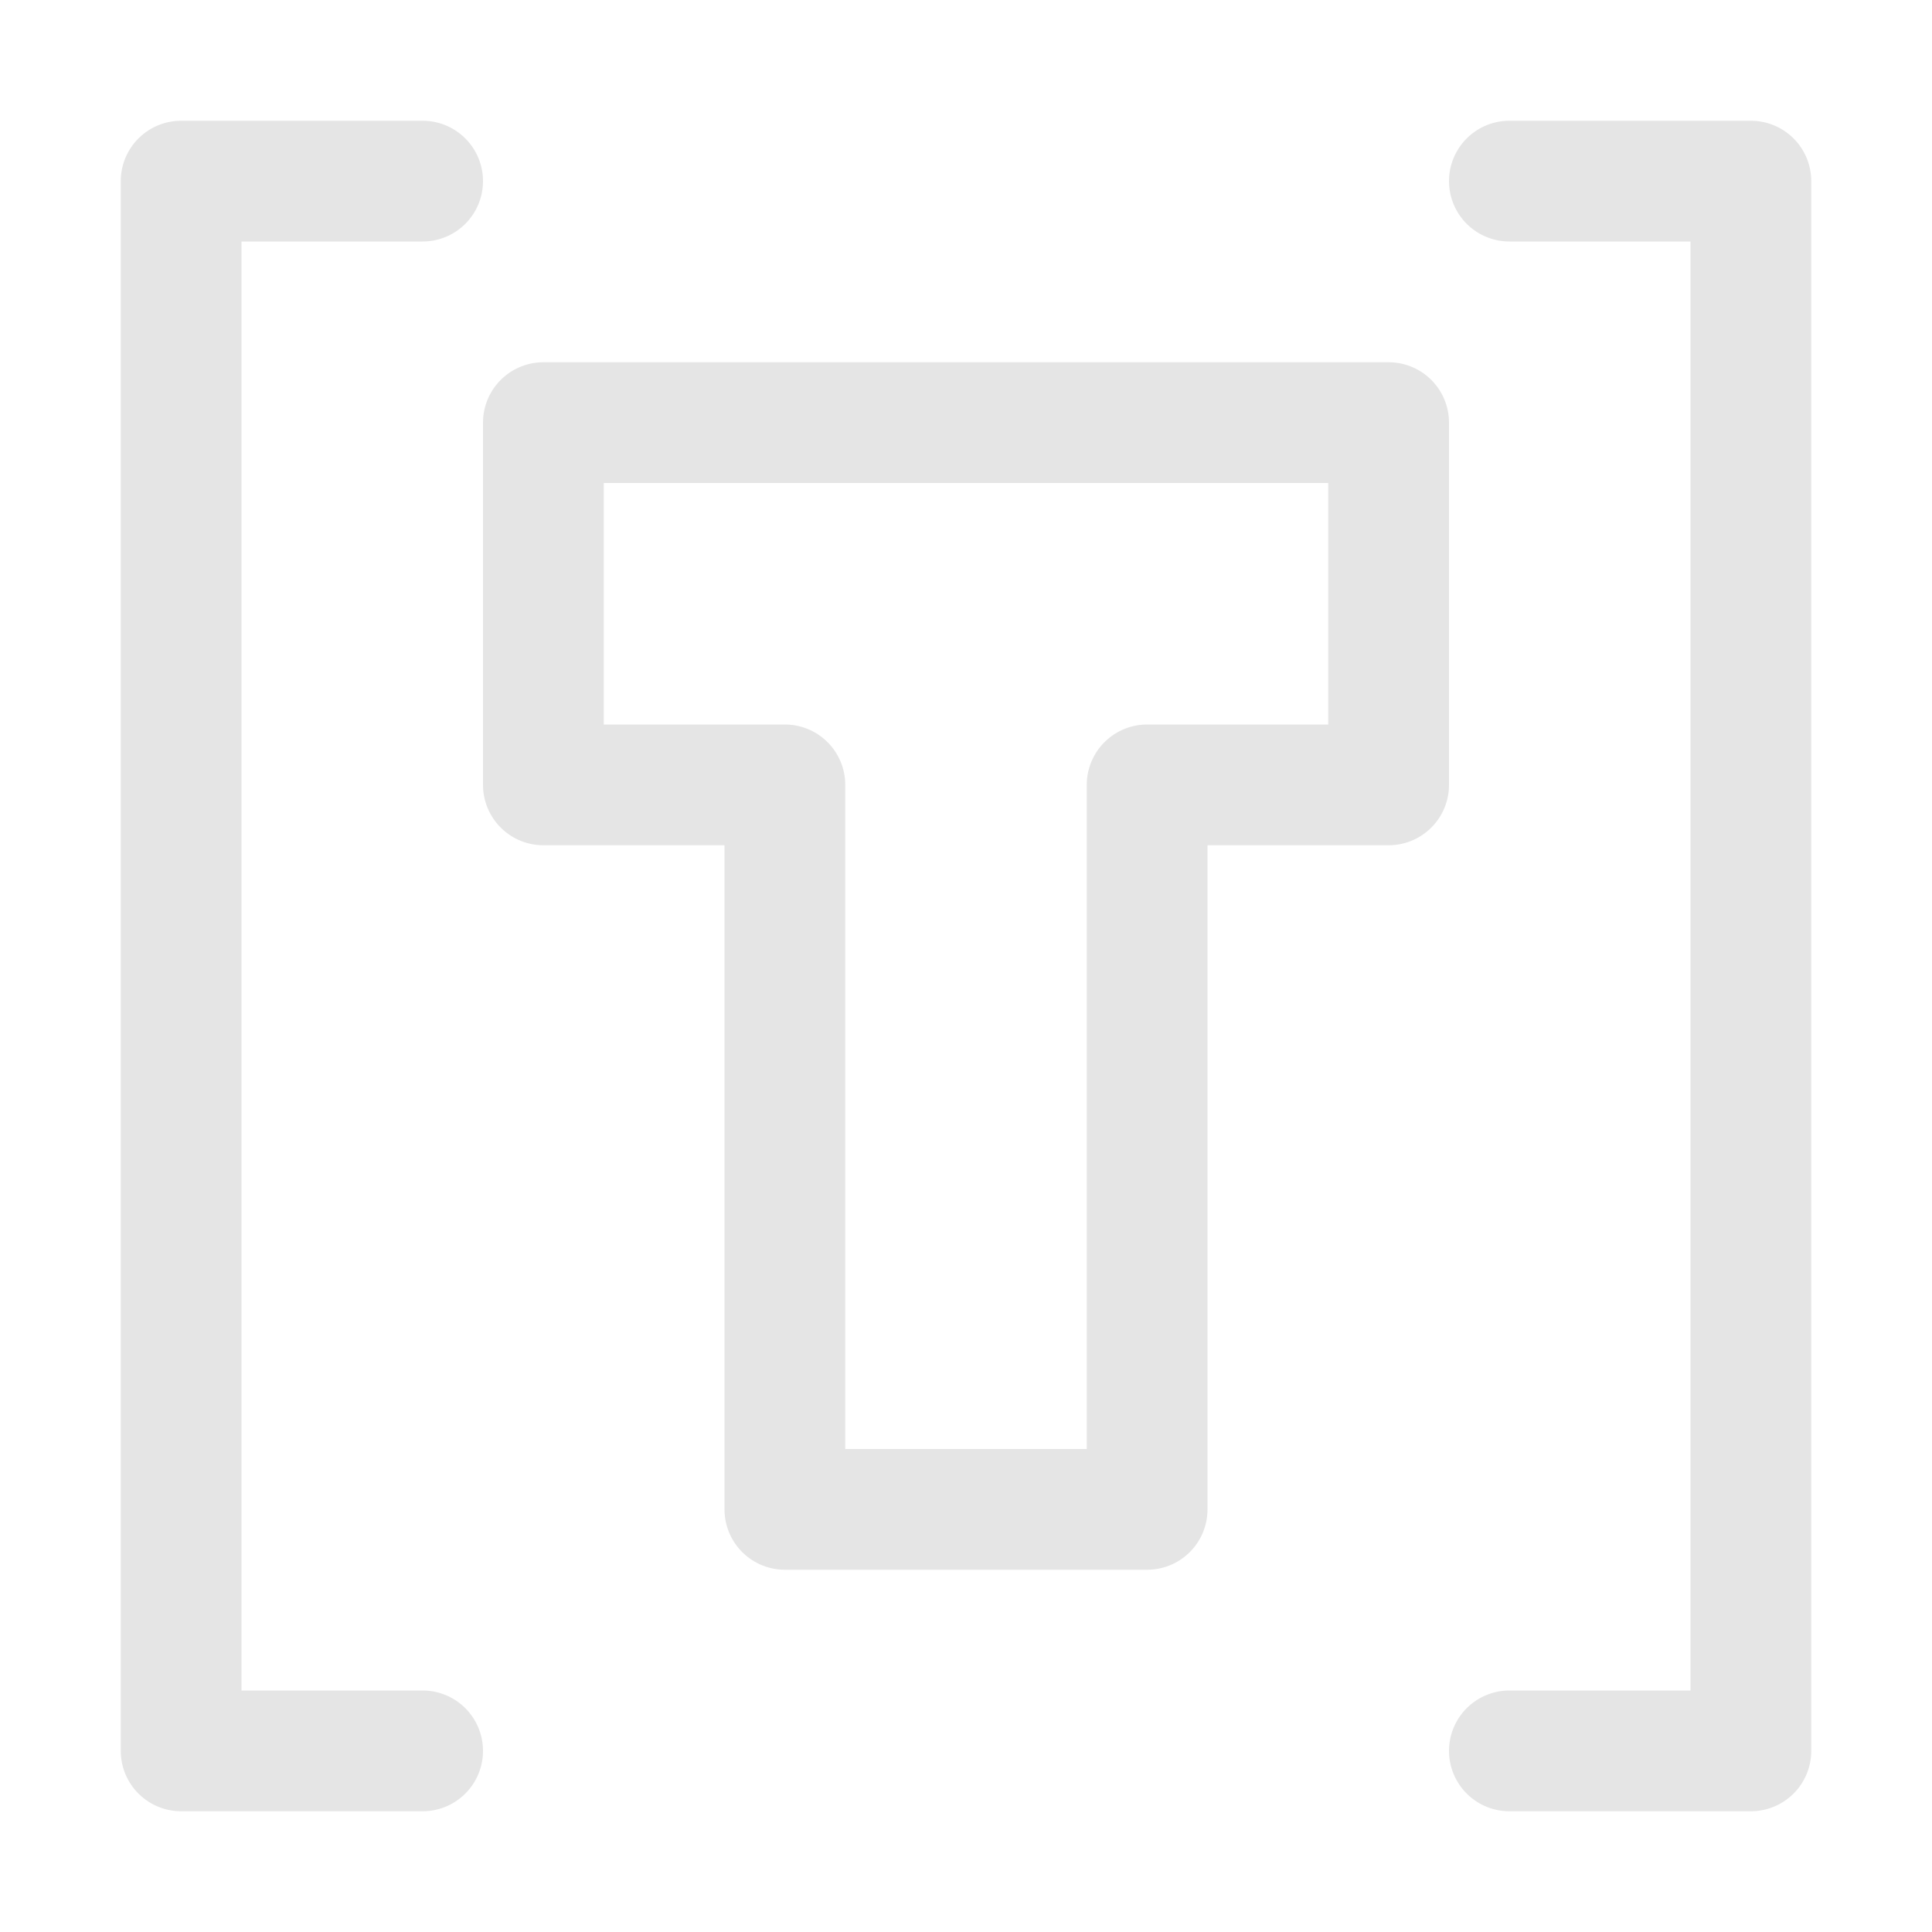
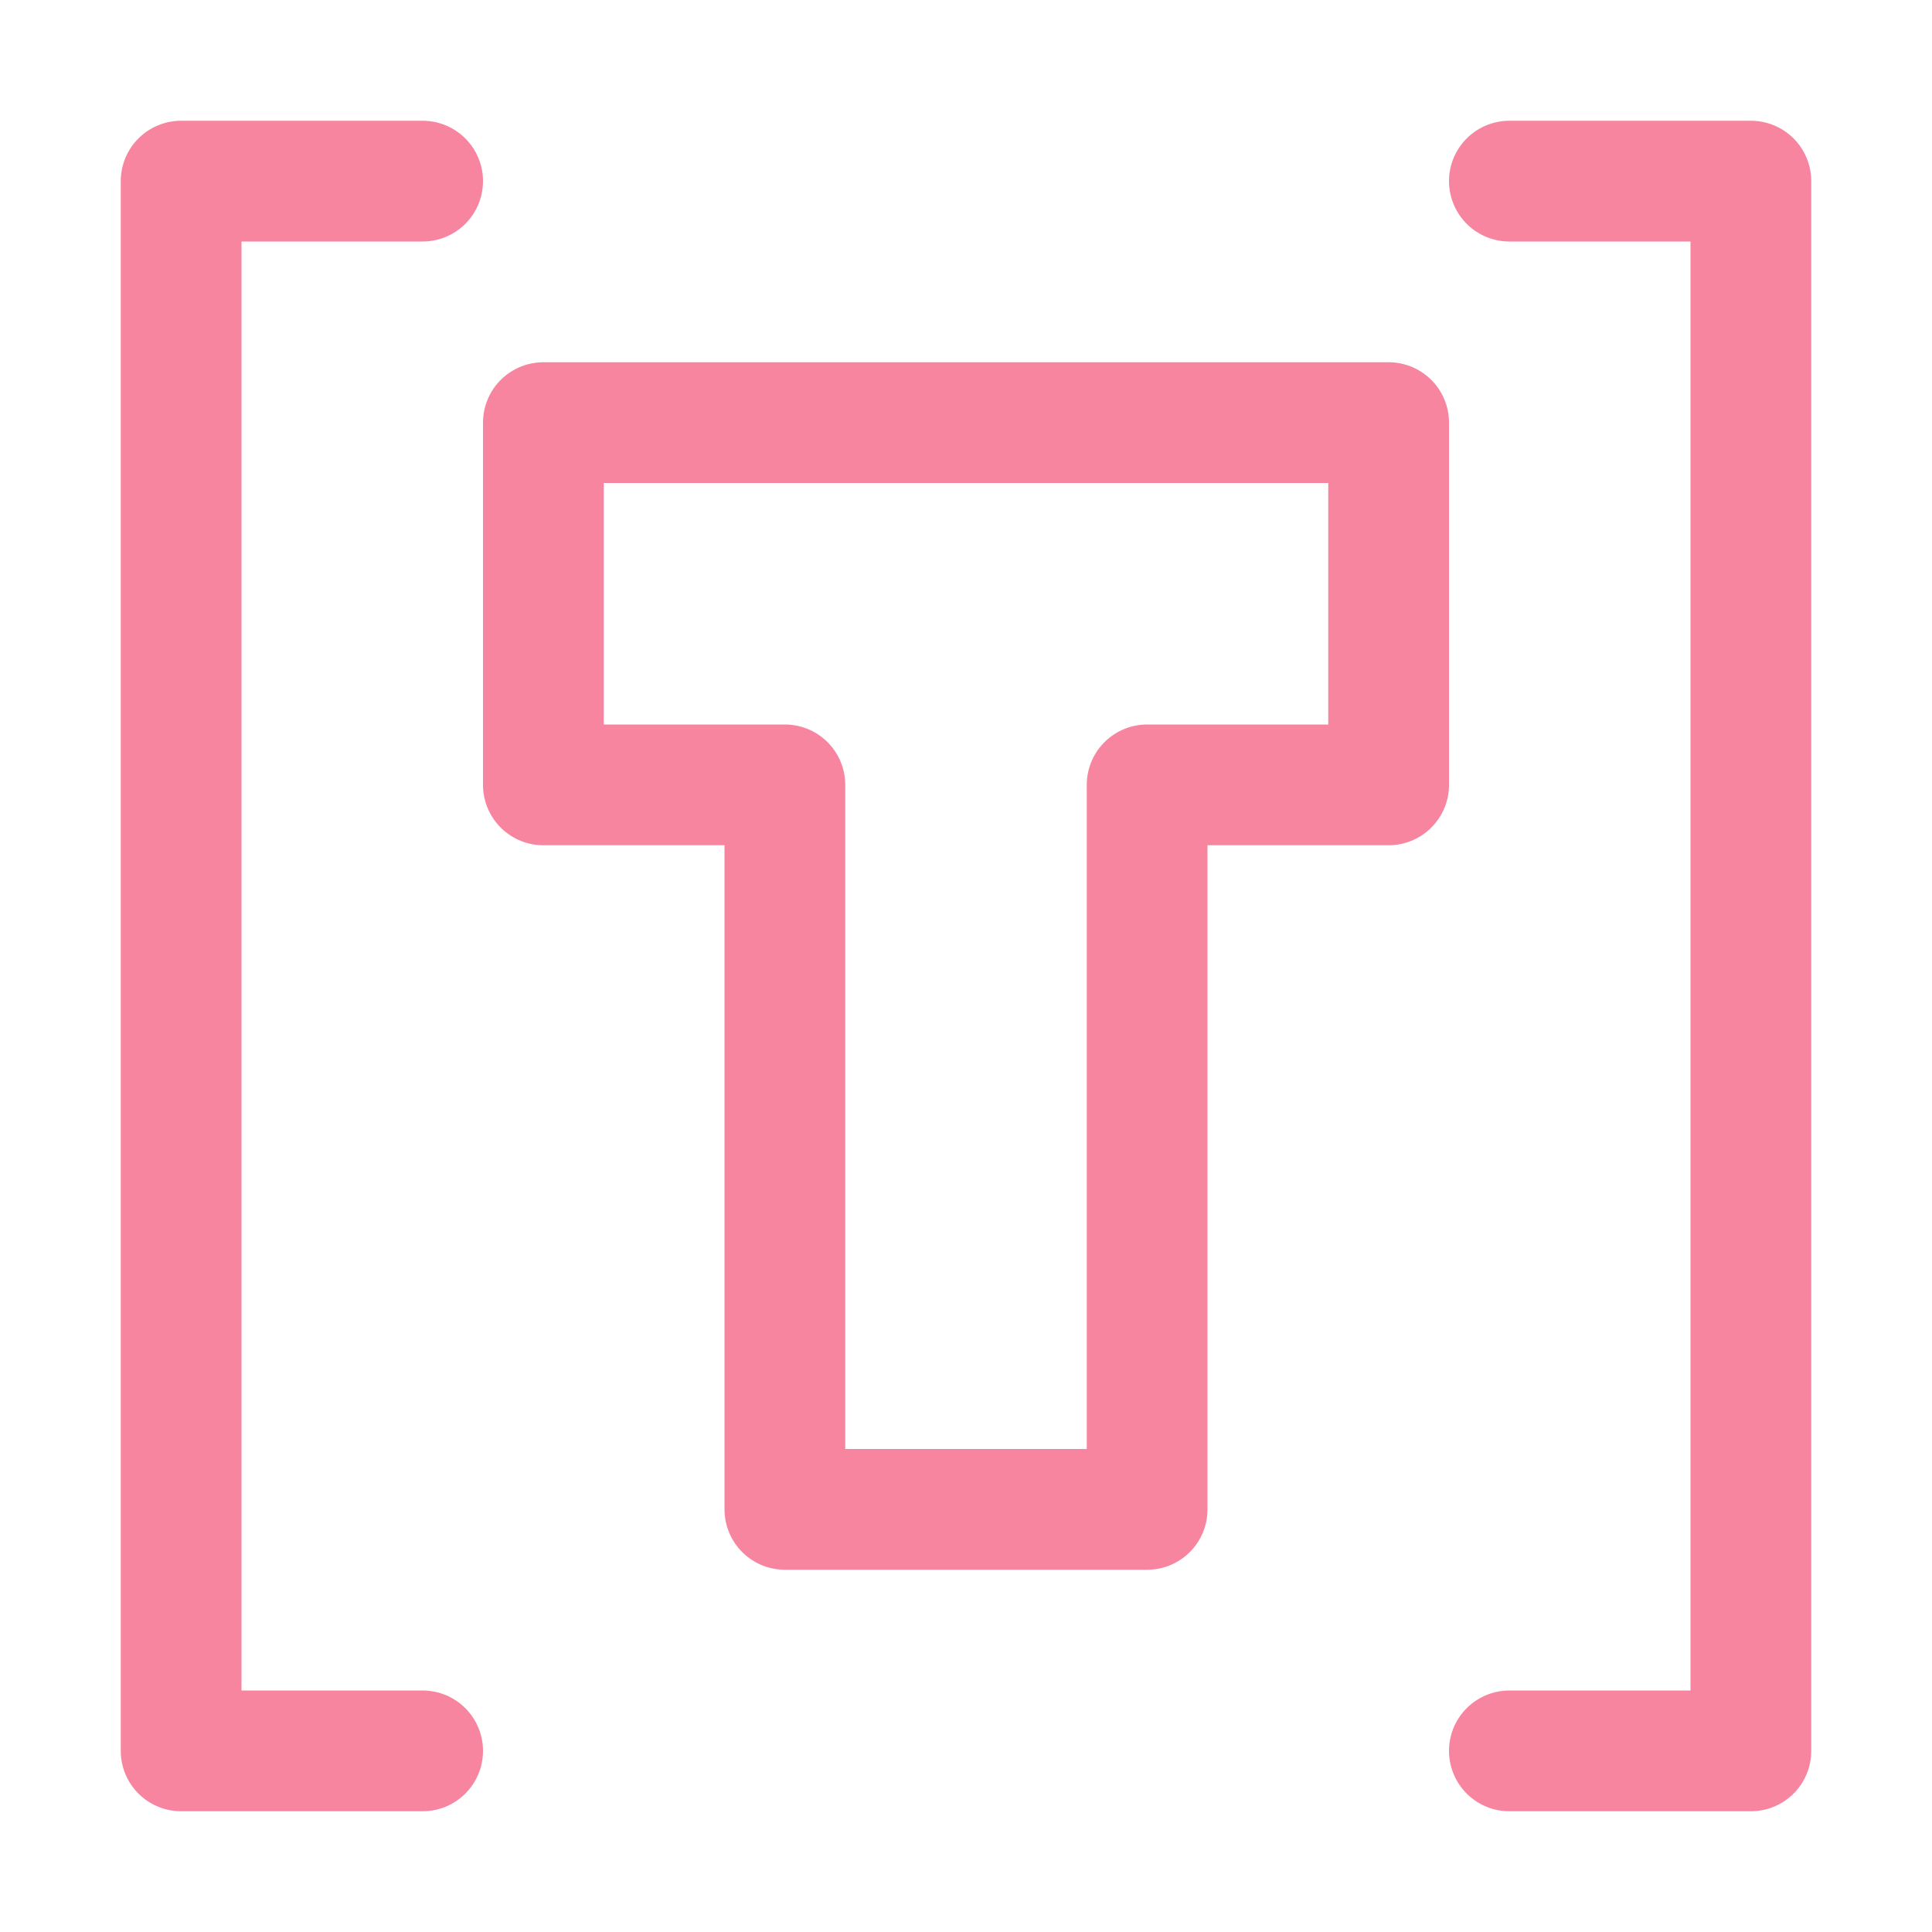
<svg xmlns="http://www.w3.org/2000/svg" width="16" height="16" viewBox="0 0 16 16">
-   <path fill="none" stroke="#e5e5e5" stroke-linecap="round" stroke-linejoin="round" d="M3.5 1.5h-2v13h2m9-13h2v13h-2m-8-11h7v3h-2v6h-3v-6h-2z" />
+   <path fill="none" stroke="#f7859f" stroke-linecap="round" stroke-linejoin="round" d="M3.5 1.5h-2v13h2m9-13h2v13h-2m-8-11h7v3h-2v6h-3v-6h-2z" />
</svg>
